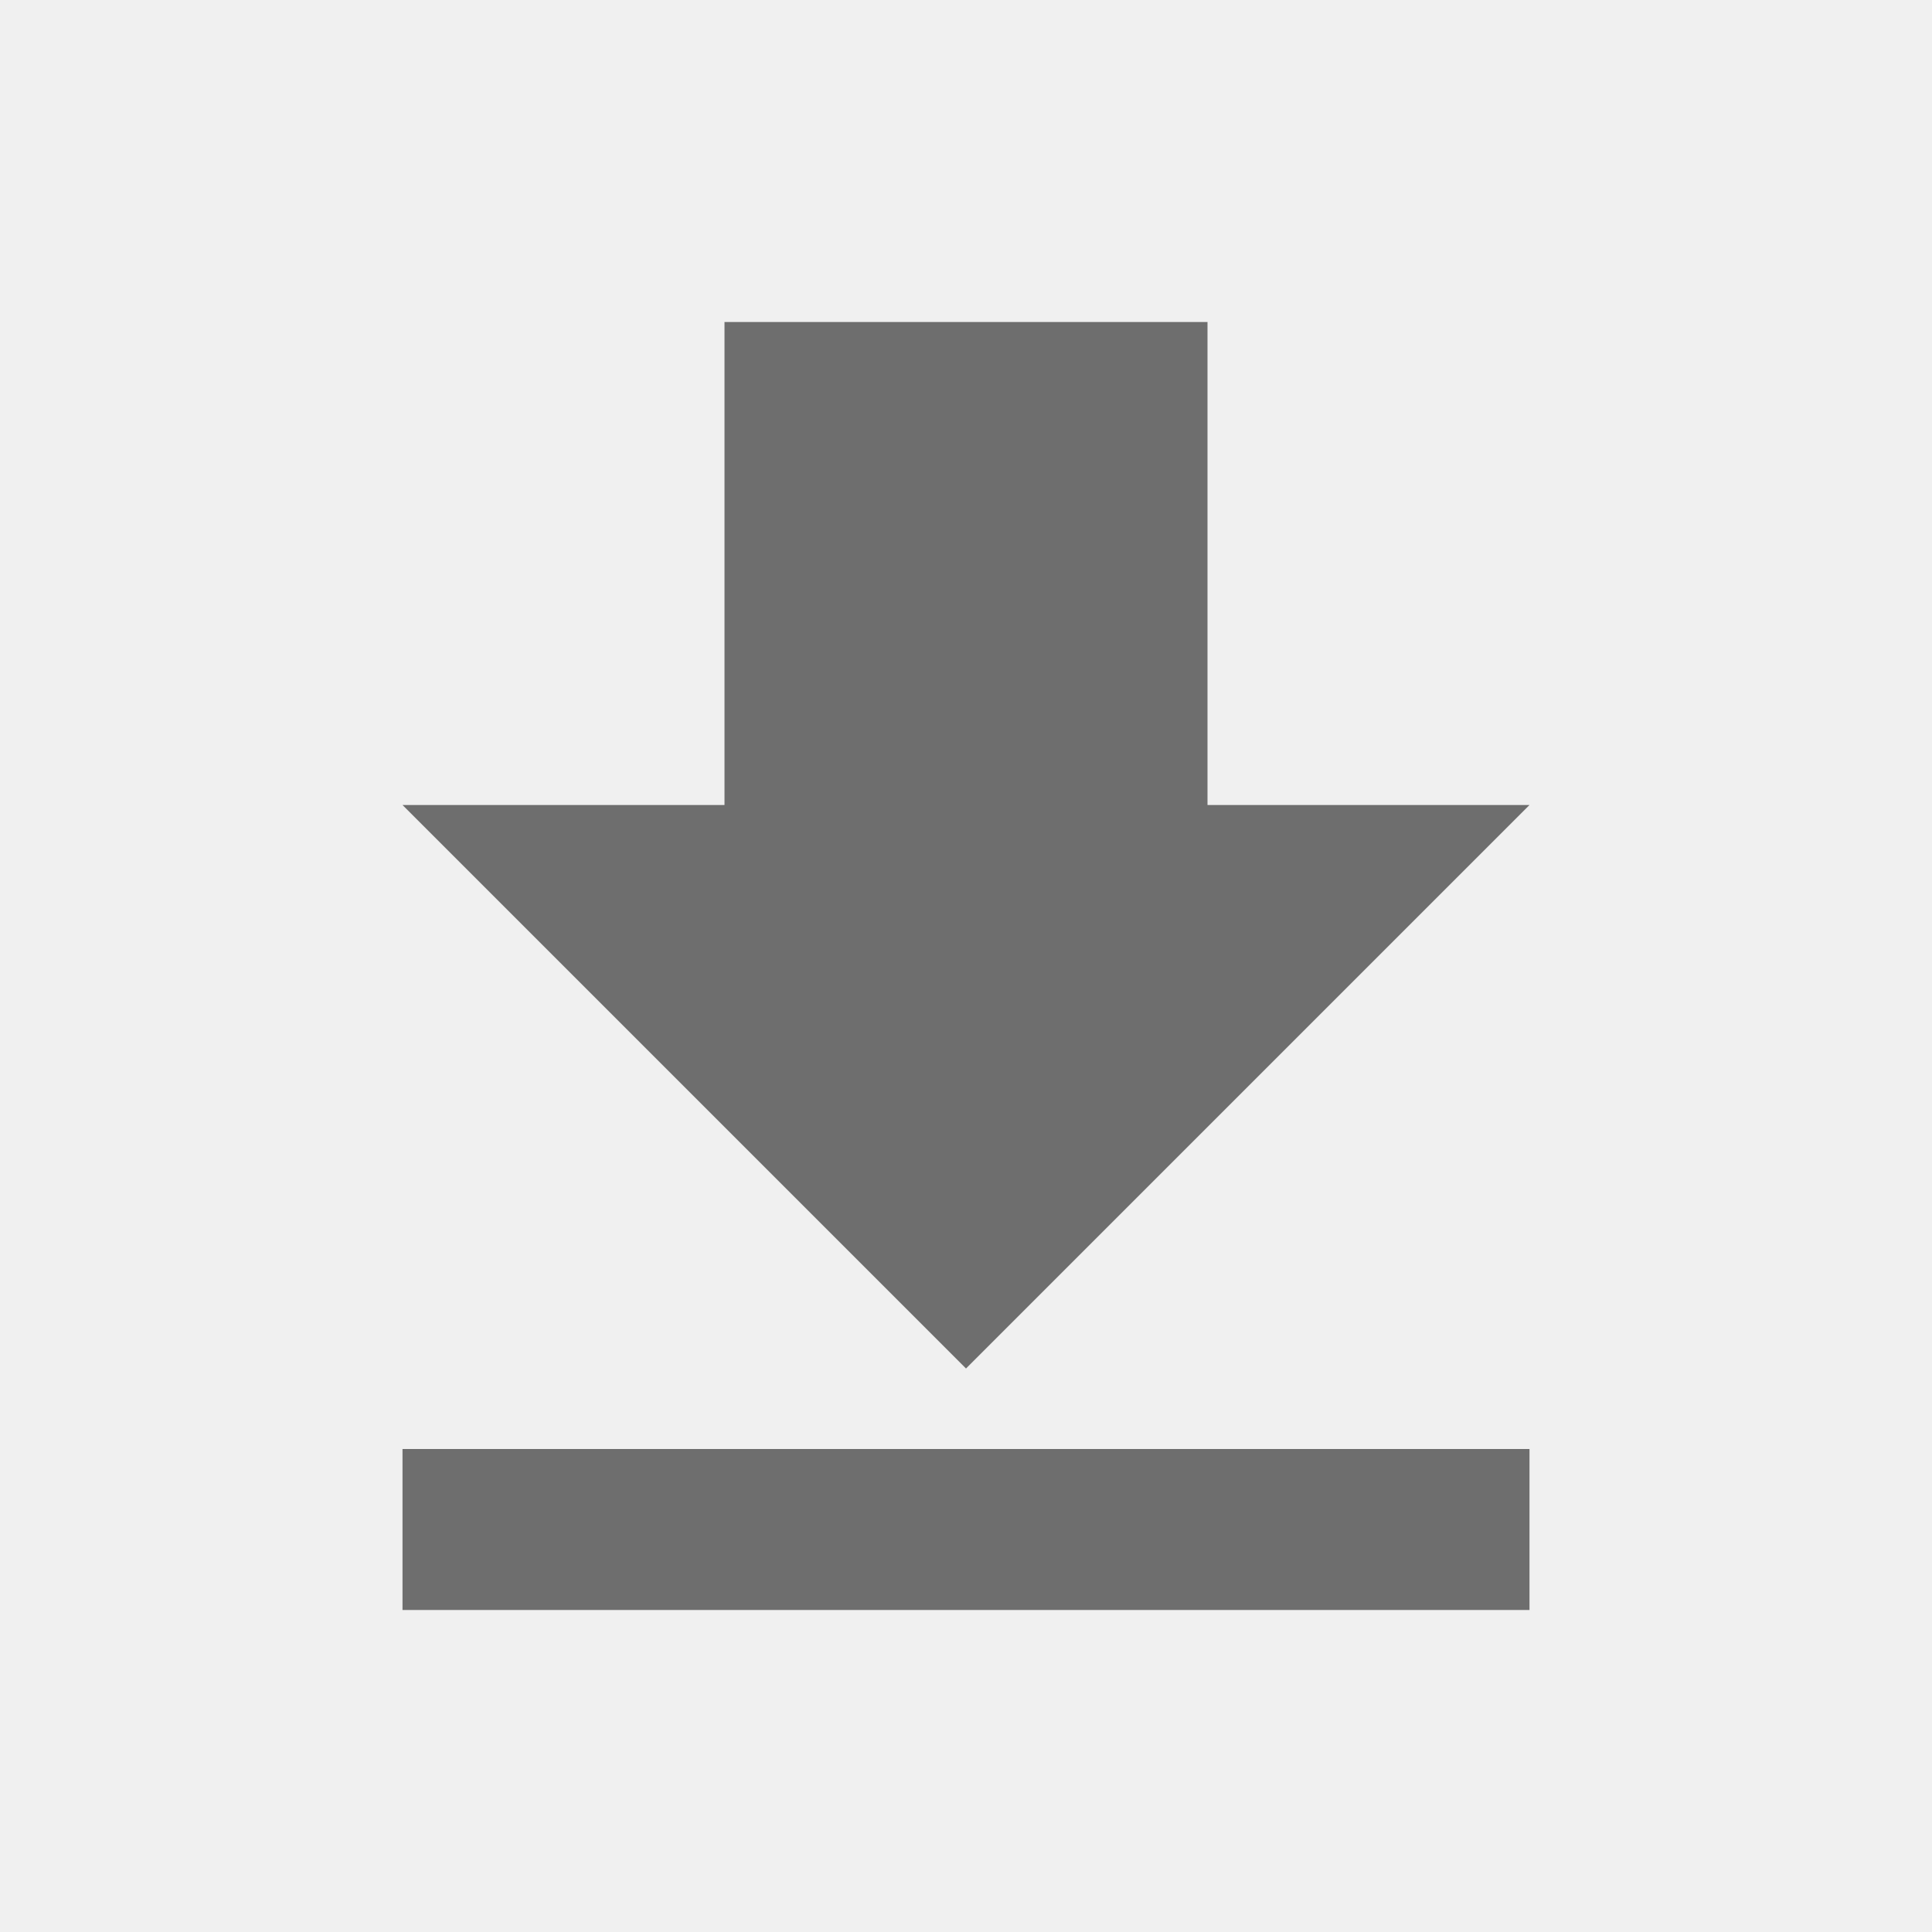
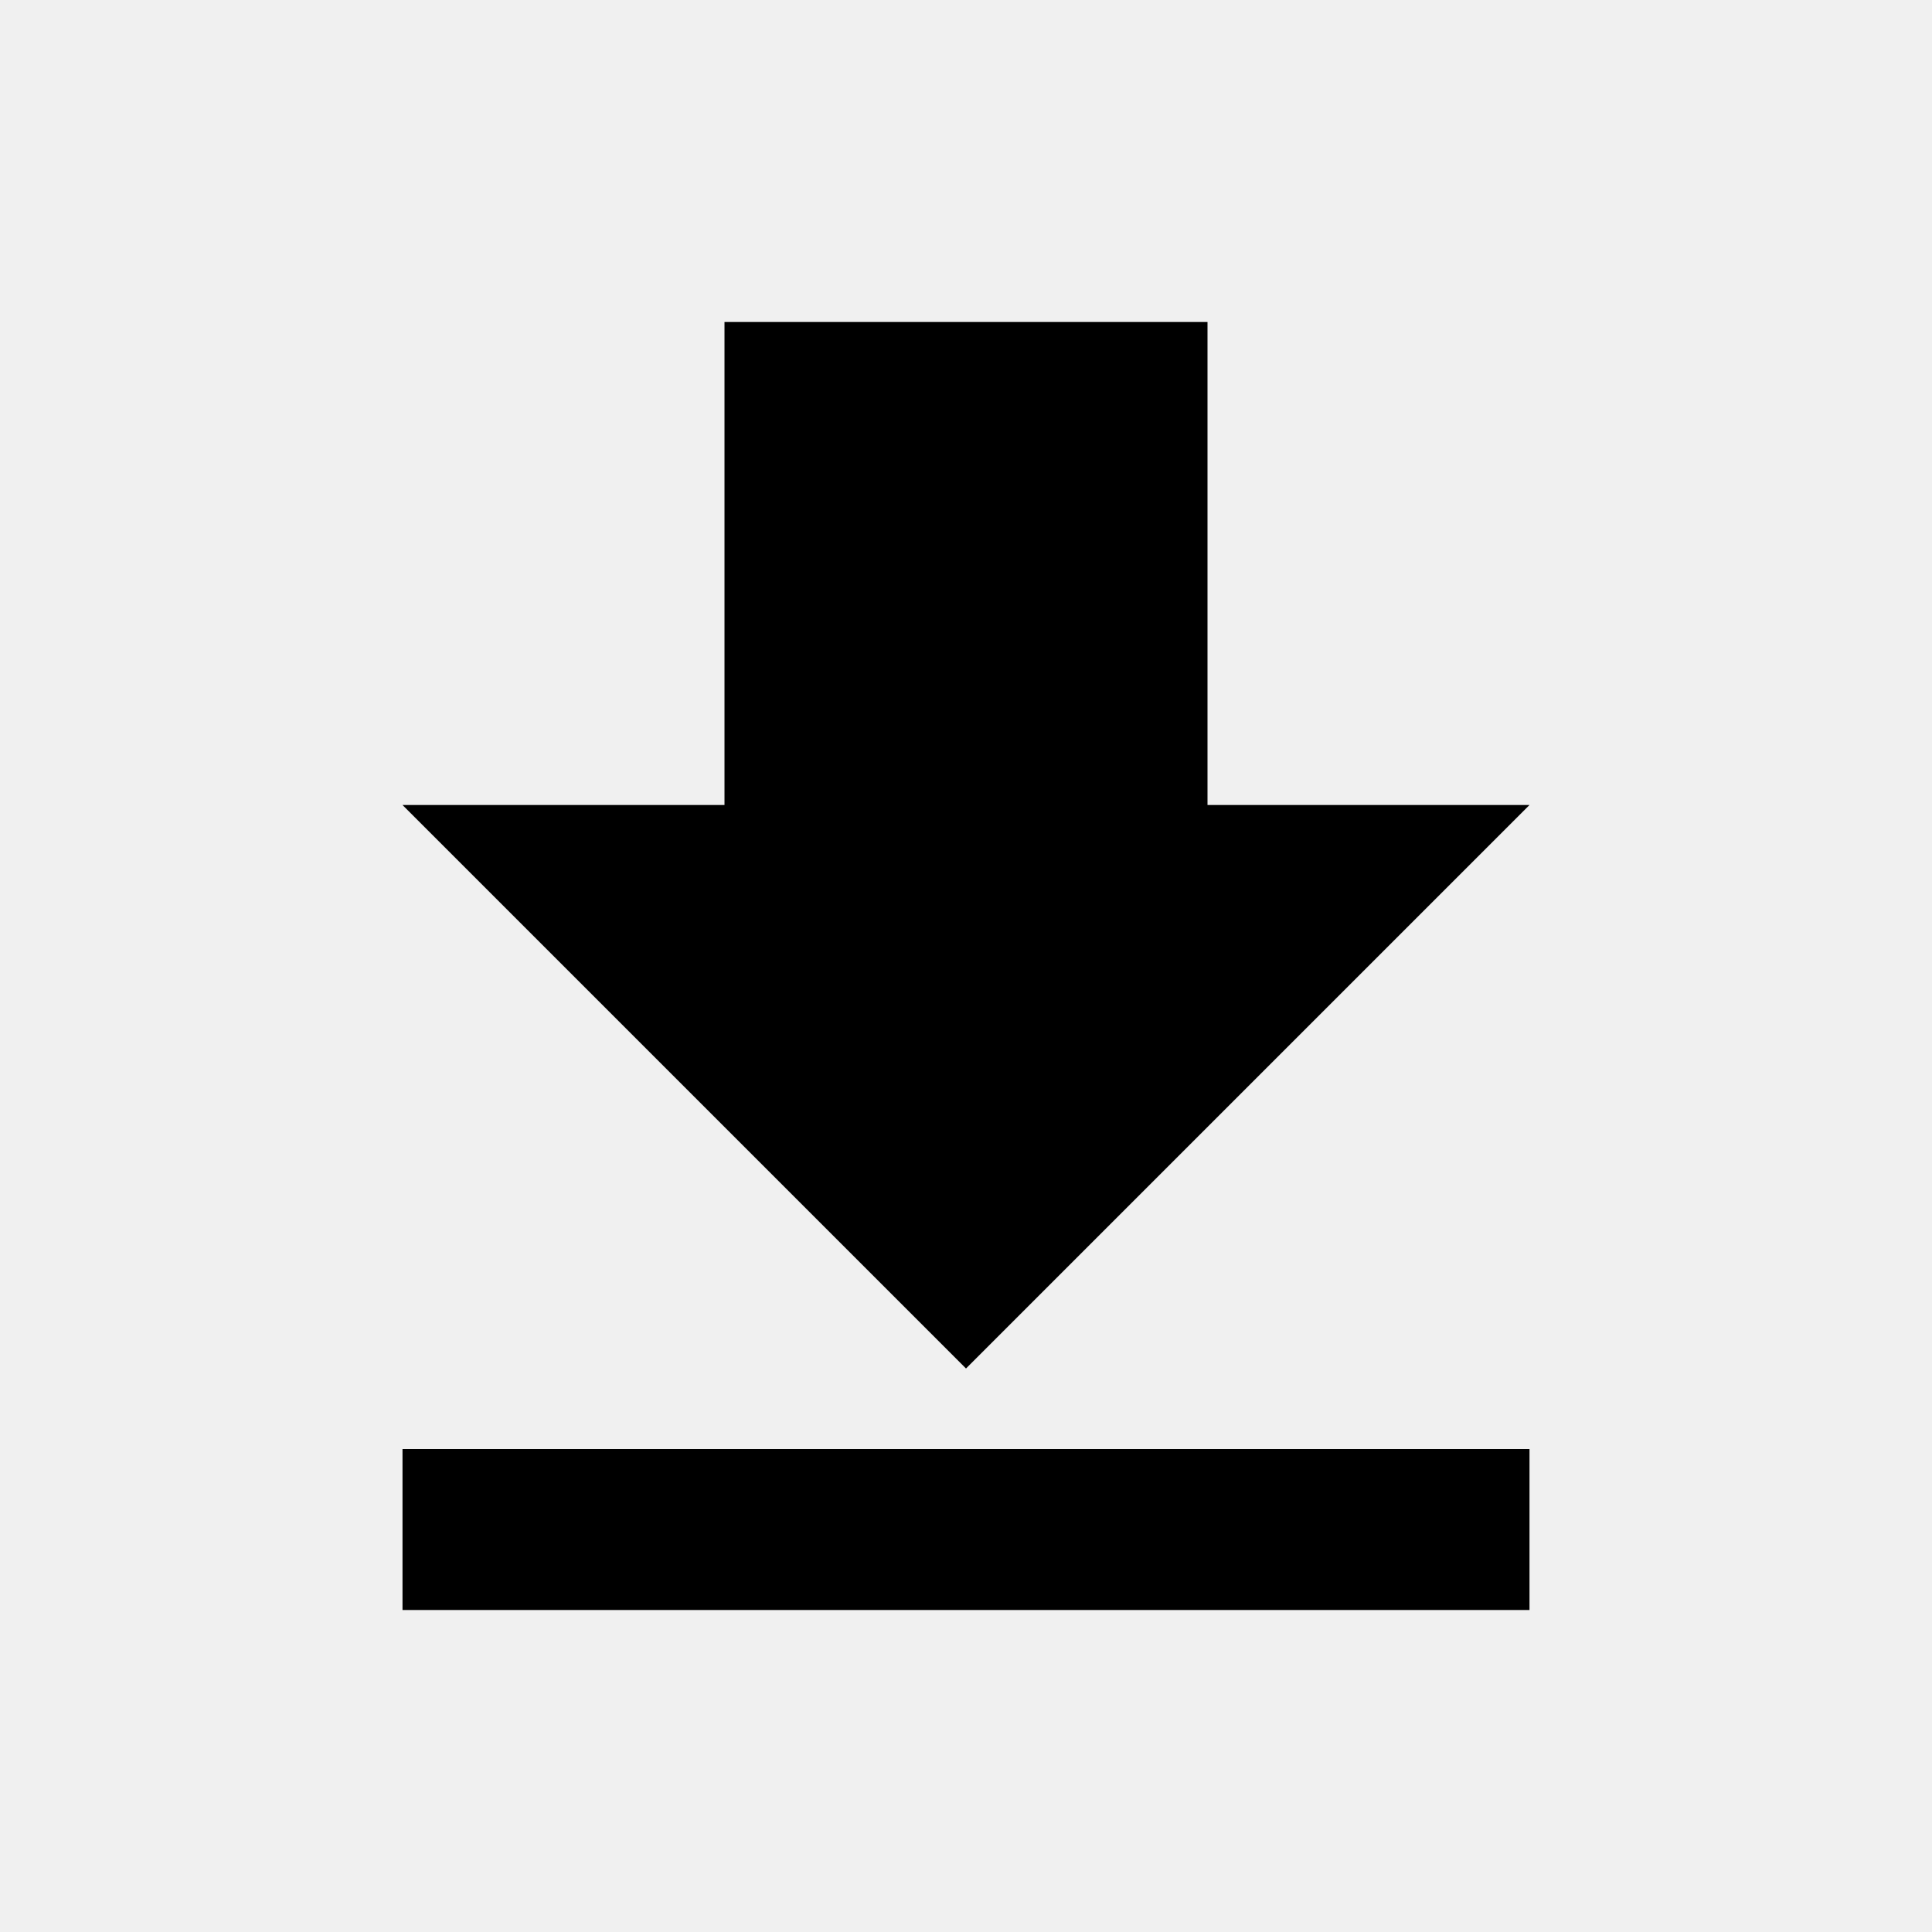
<svg xmlns="http://www.w3.org/2000/svg" width="24" height="24" viewBox="0 0 24 24" fill="none">
  <g clipPath="url(#clip0_259_353)">
-     <path d="M19 20V18L5 18V20L19 20ZM19 10L15 10L15 4L9 4L9 10L5 10L12 17L19 10Z" fill="black" fill-opacity="0.54" />
+     <path d="M19 20V18L5 18V20L19 20ZM19 10L15 10L15 4L9 4L9 10L5 10L12 17L19 10Z" fill="black" fillOpacity="0.54" />
  </g>
  <defs>
    <clipPath id="clip0_259_353">
      <rect width="24" height="24" fill="white" transform="matrix(-1 0 0 -1 23.9999 24)" />
    </clipPath>
  </defs>
</svg>
